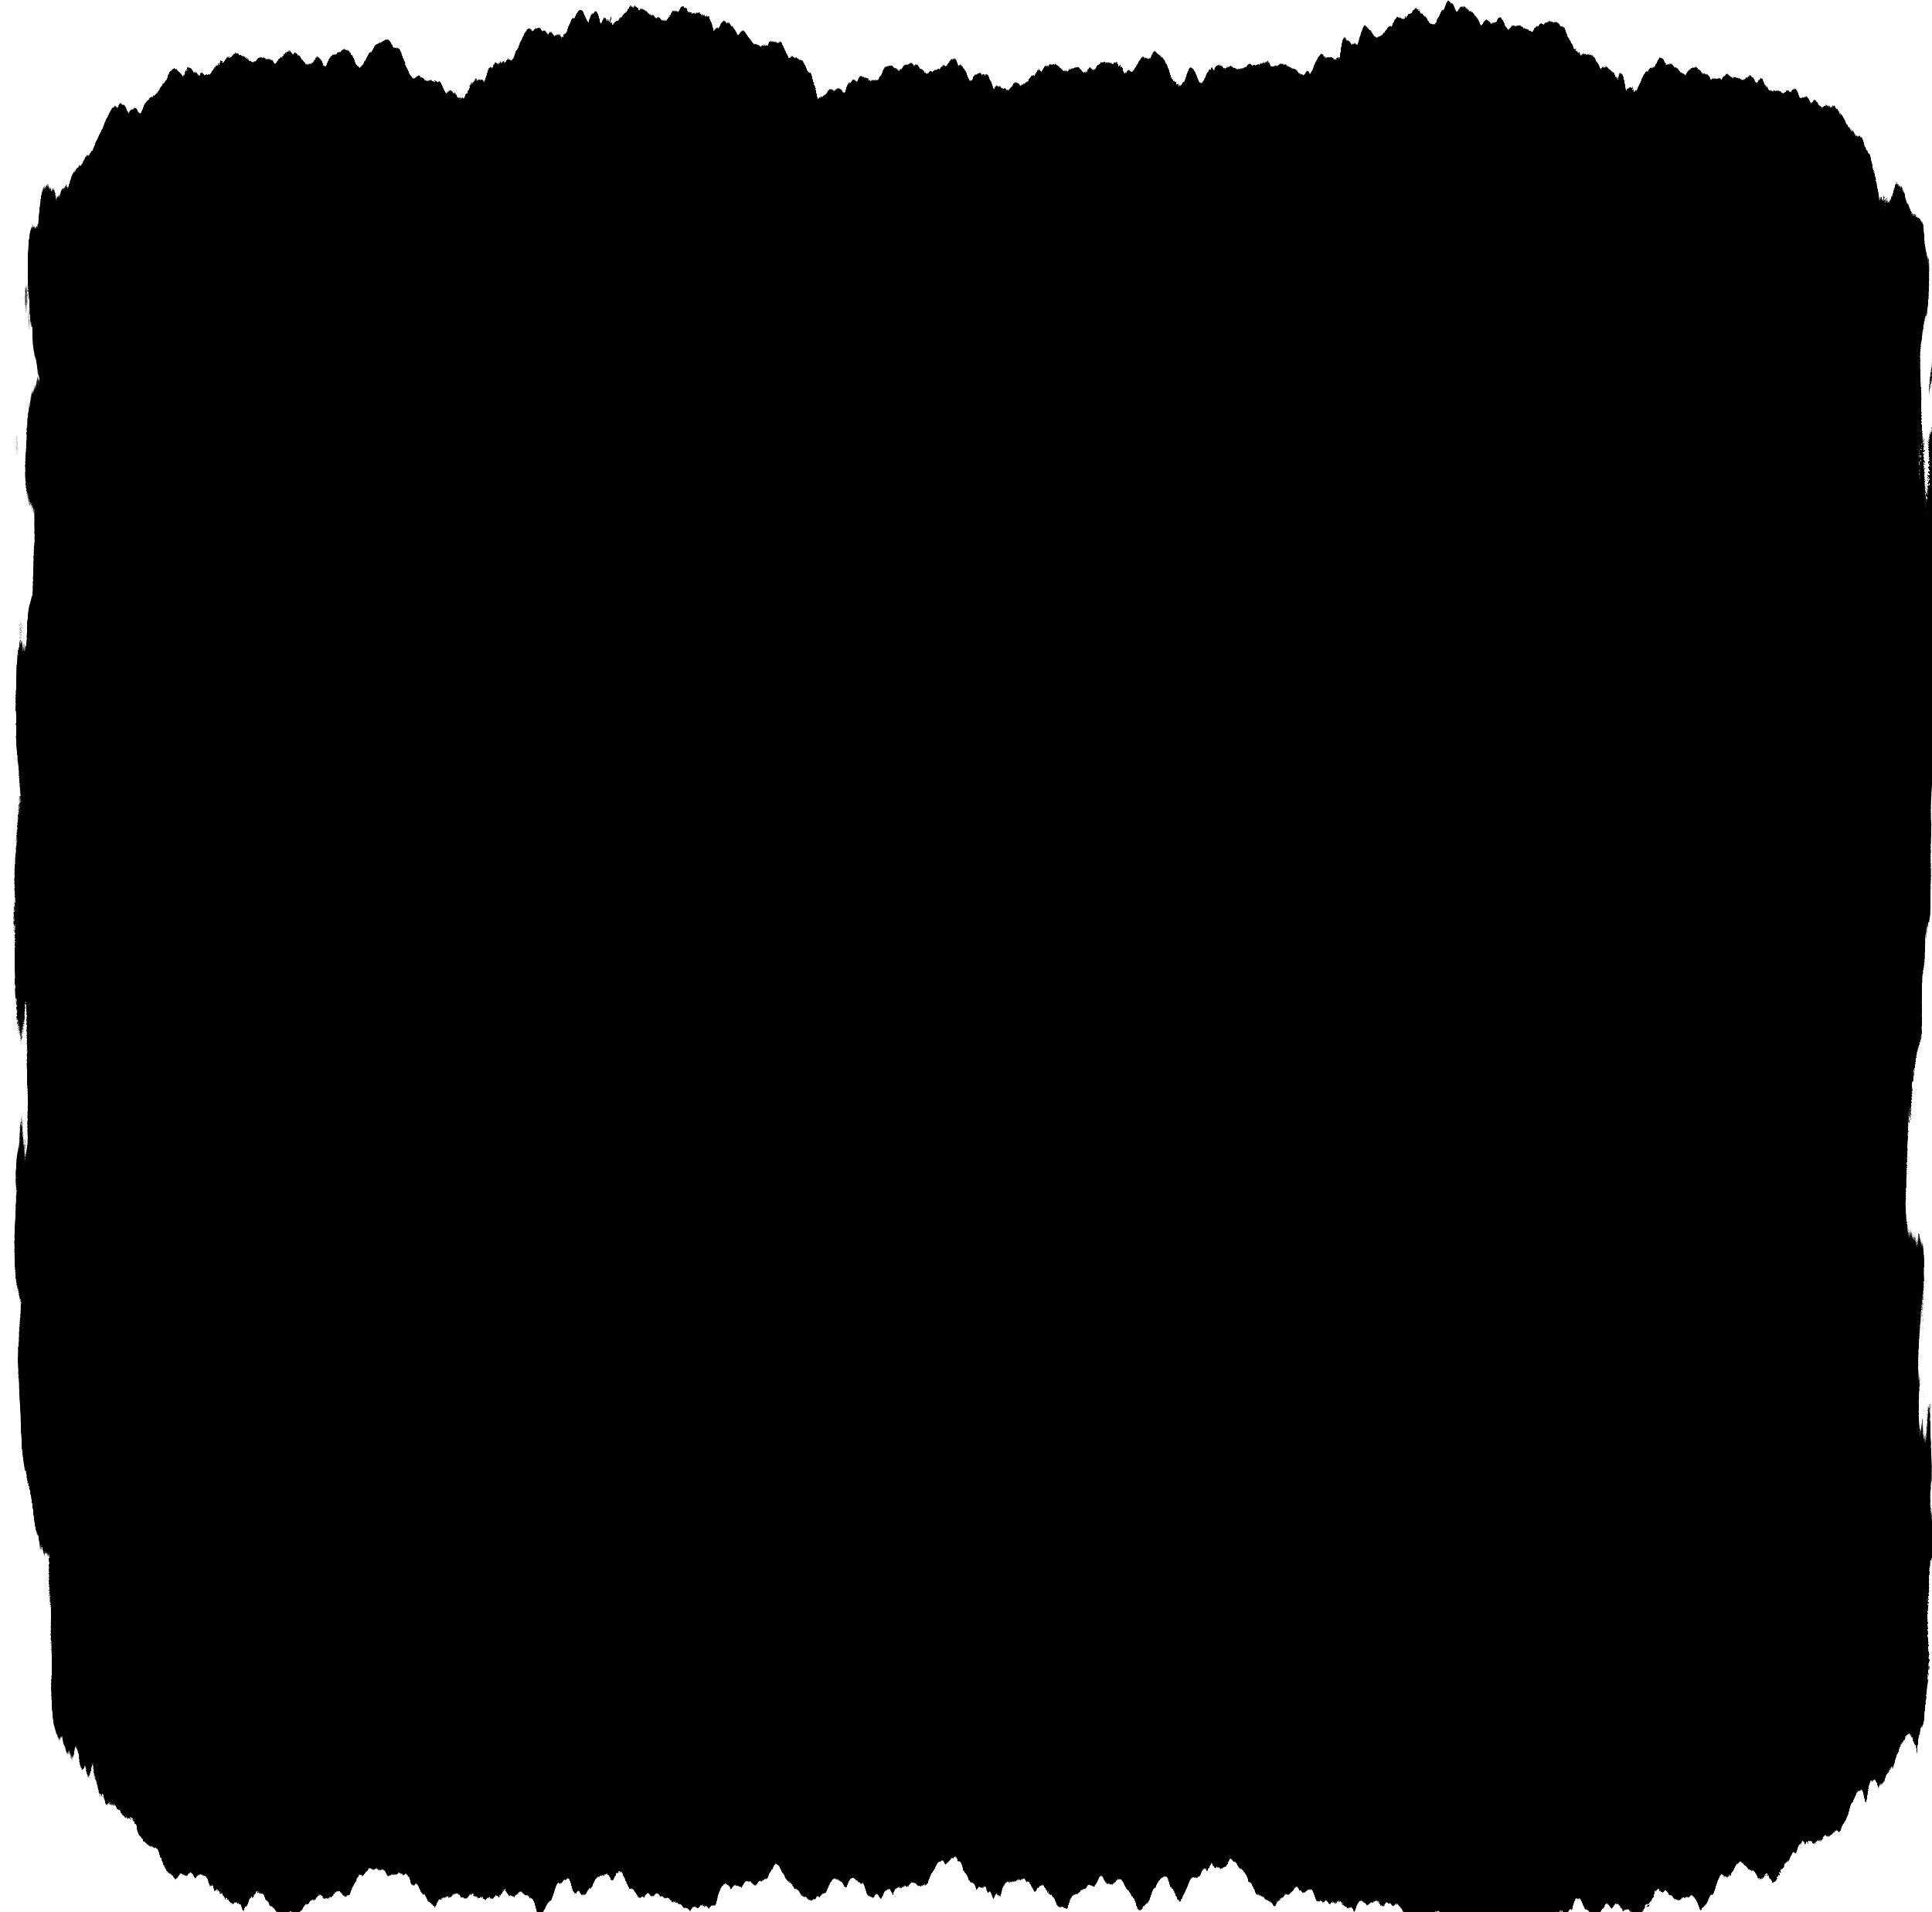
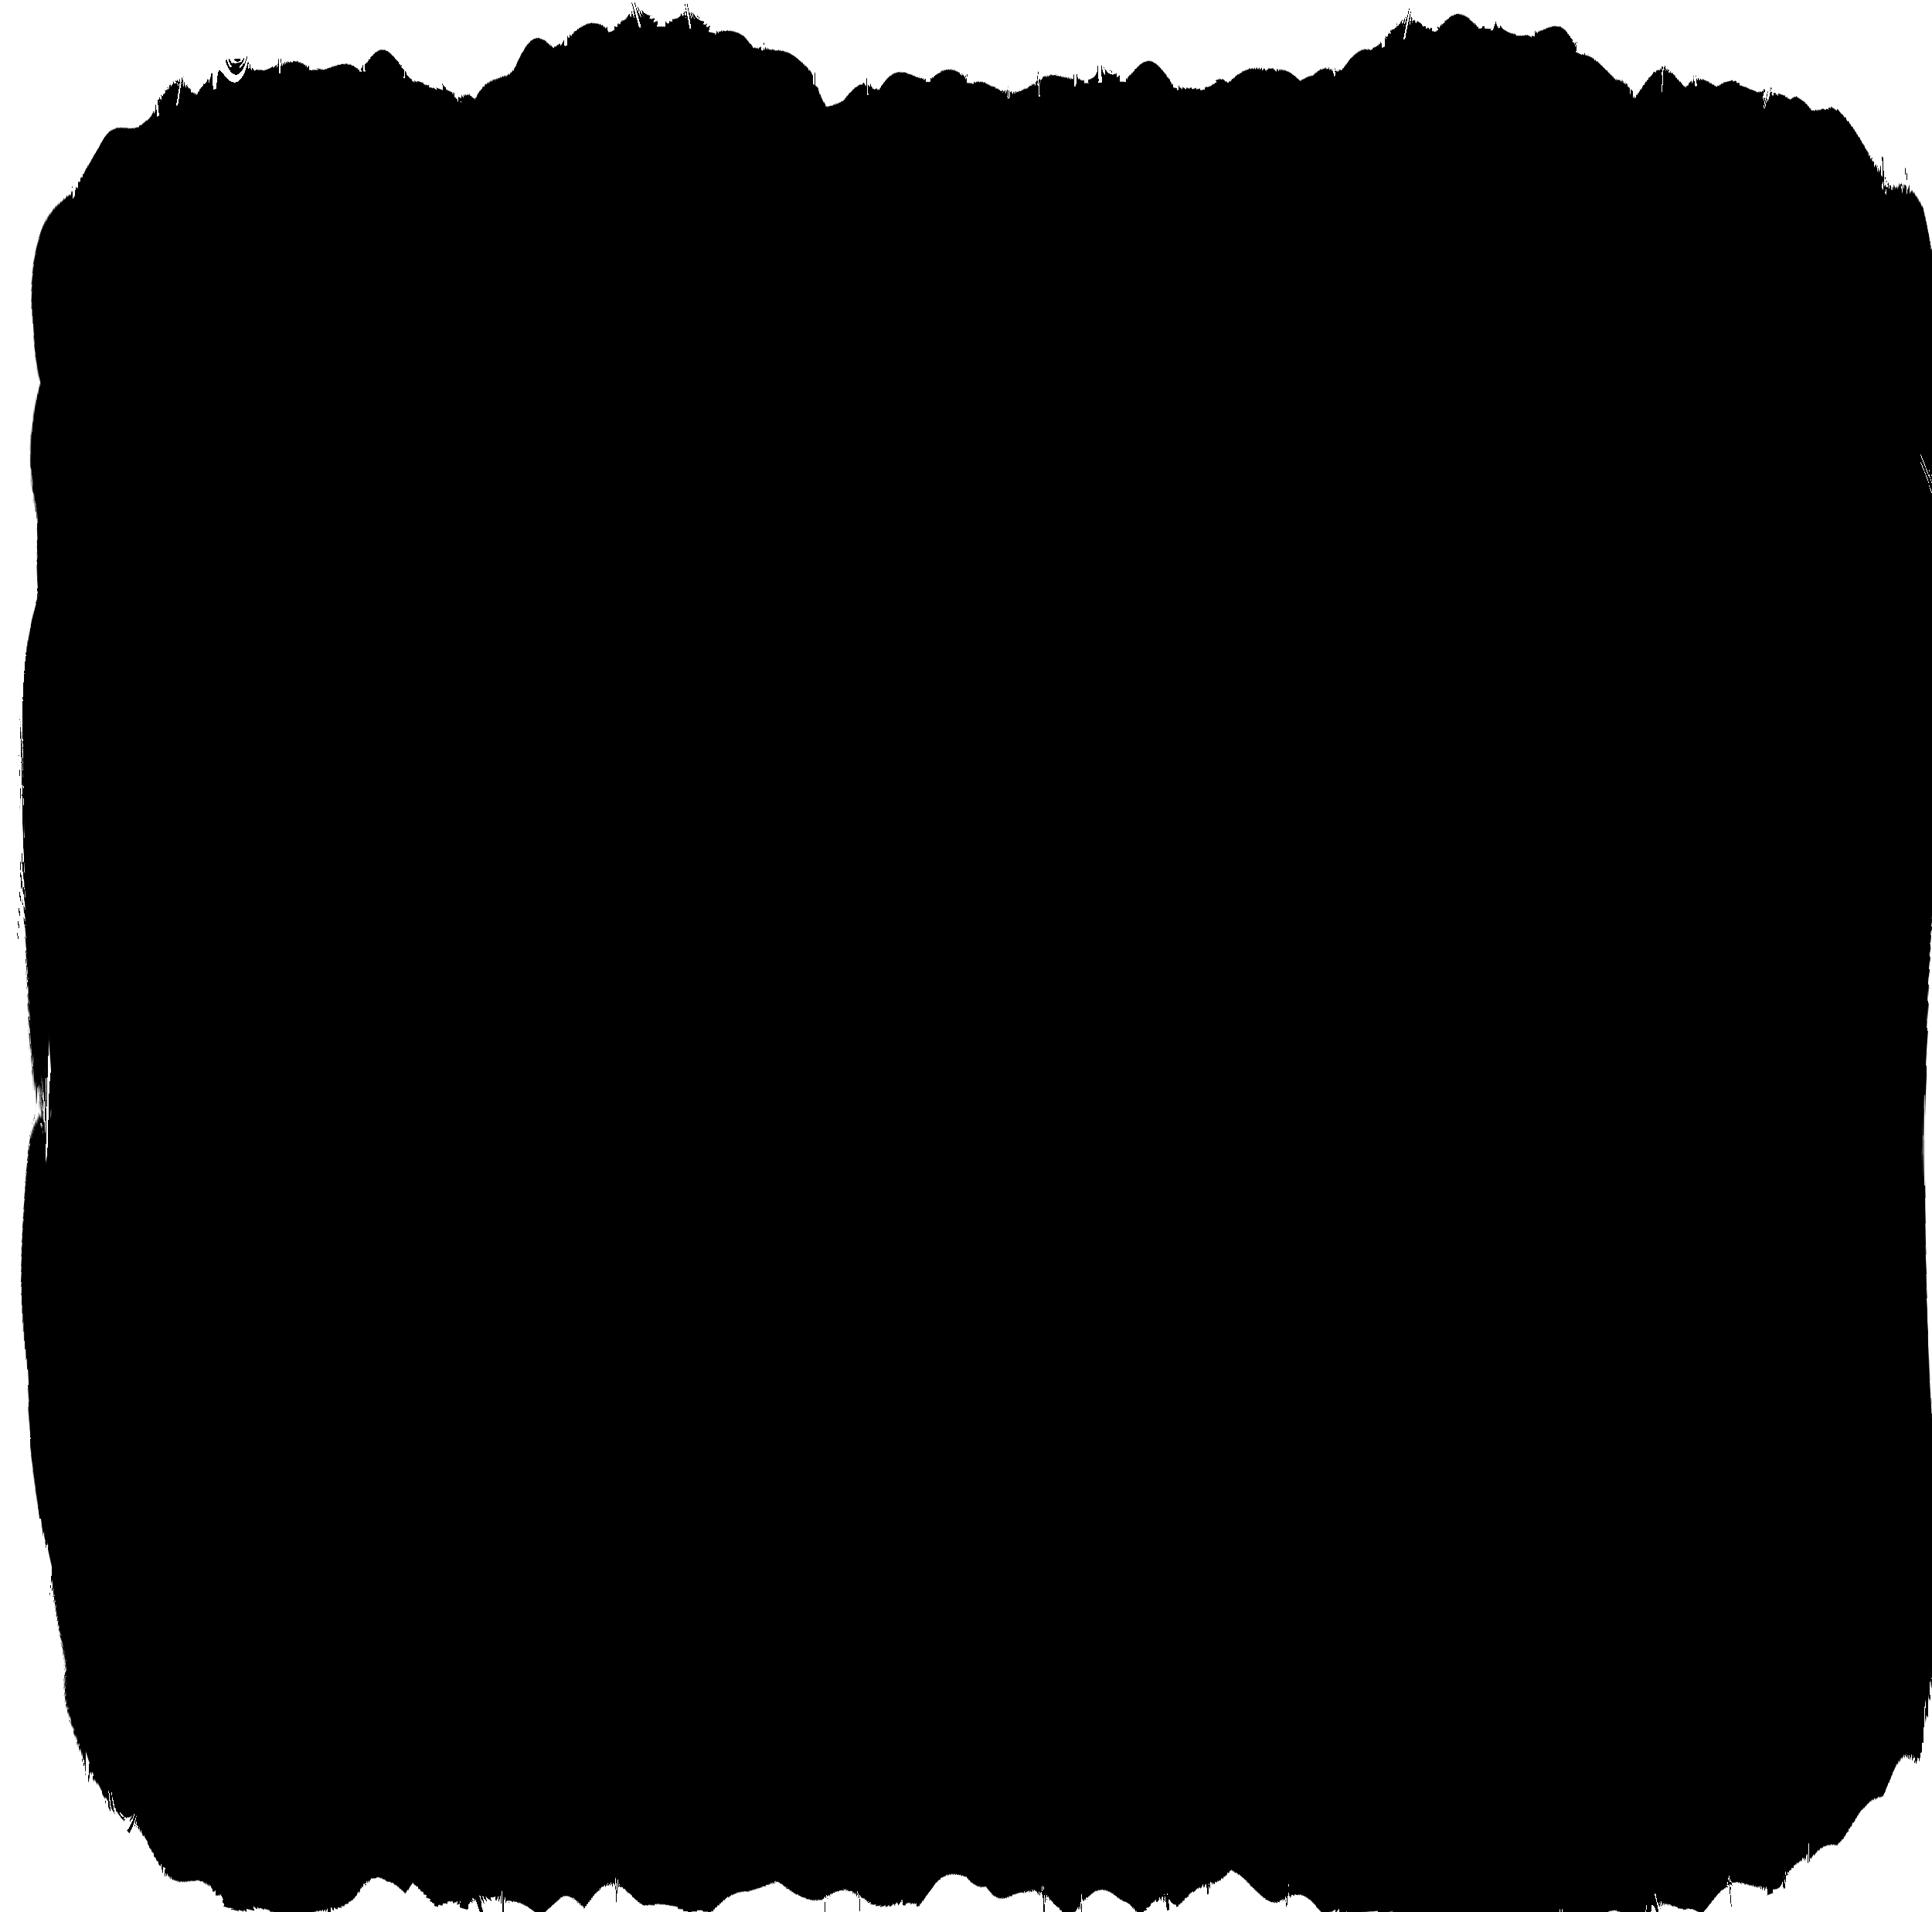
<svg xmlns="http://www.w3.org/2000/svg" width="378" height="374" viewBox="0 0 378 374" fill="none">
  <defs>
    <filter id="handDrawFilter">
-       <feTurbulence type="turbulence" baseFrequency="0.1 0.01" numOctaves="4" seed="1" result="turbulence">
+       <feTurbulence type="turbulence" baseFrequency="0.1 0.01" numOctaves="1" seed="1" result="turbulence">
        <animate attributeName="seed" values="1;15;1" keyTimes="0;.5;1" begin="0s" dur="5s" repeatCount="indefinite" />
      </feTurbulence>
      <feDisplacementMap xChannelSelector="R" yChannelSelector="G" scale="10" in="SourceGraphic" in2="turbulence" />
    </filter>
  </defs>
  <path filter="url(#handDrawFilter)" fill-rule="evenodd" clip-rule="evenodd" d="M88.887 16.131C89.496 15.448 90.136 14.768 90.809 14.096C94.053 10.854 102.638 3.099 116.48 0.828C133.668 -1.992 148.045 5.166 156.727 13.864C157.479 14.618 158.184 15.377 158.844 16.136C164.551 13.179 172.771 10.42 182.905 11.103C188.36 11.47 193.13 12.658 197.286 14.352C209.092 9.455 220.889 10.627 228.932 13.311C229.173 13.22 229.416 13.131 229.661 13.043C236.866 10.465 245.399 9.475 254.296 11.32C263.065 3.934 276.301 -1.746 292.302 1.437C304.822 3.927 312.683 10.926 315.926 14.262C320.566 12.644 325.552 11.765 330.743 11.765C355.596 11.765 375.743 31.913 375.743 56.765V109.61C375.743 114.901 376.01 117.347 376.43 121.193C376.713 123.785 377.066 127.013 377.452 132.175C378.336 143.965 378.152 156.812 375.213 175.792C371.134 202.128 371.113 221.347 372.173 241.78C372.455 247.212 372.846 253.084 373.267 259.398C374.399 276.362 375.743 296.517 375.743 319.905C375.743 337.105 366.518 348.178 362.406 352.389C357.82 357.085 353.175 359.903 350.679 361.3C345.434 364.235 340.201 366.053 336.803 367.119C329.405 369.439 320.947 371.159 313.263 372.232C305.889 373.262 296.342 374.109 287.276 373.408C283.526 373.118 276.307 372.346 268.547 369.176C266.216 369.63 263.762 369.914 261.189 369.988C249.726 370.317 240.994 366.305 235.753 362.983C231.656 365.724 226.434 368.251 220.063 369.6C209.847 371.763 200.393 370.106 192.986 366.927C190.757 365.97 188.733 364.888 186.904 363.746C180.512 367.542 171.503 370.822 160.164 369.846C155.401 369.437 151.184 368.352 147.491 366.894C137.221 370.367 126.644 369.839 117.418 366.406C111.274 369.058 102.224 371.448 91.381 369.695C85.694 368.776 80.722 366.918 76.451 364.558C70.07 368.028 62.756 370 54.981 370C30.128 370 9.981 349.853 9.981 325C9.981 323.299 9.606 320.232 8.003 313.433C7.764 312.421 7.462 311.193 7.12 309.802C5.727 304.145 3.667 295.777 2.495 288.145C0.652 276.141 0.243 264.095 0.243 254.161C0.243 244.001 1.671 234.766 2.933 227.783C3.641 223.867 4.177 221.176 4.632 218.889C4.99 217.09 5.298 215.541 5.602 213.842C5.499 211.741 5.312 208.798 5.042 205.054C4.588 198.746 3.97 191.088 3.31 182.906C3.135 180.745 2.958 178.548 2.78 176.329C1.946 165.936 1.098 155.086 0.571 146.383C0.31 142.08 0.098 137.822 0.027 134.198C-0.008 132.422 -0.021 130.285 0.066 128.12C0.067 128.084 0.069 128.038 0.071 127.982C0.113 126.811 0.303 121.481 1.968 115.642C2.168 114.943 2.537 113.693 3.14 112.095C2.656 105.957 2.446 100.575 2.246 95.443C2.173 93.594 2.102 91.777 2.02 89.97C1.847 86.14 1.817 80.631 2.943 74.605C3.012 74.234 3.09 73.841 3.177 73.428C-0.19 61.061 1.281 47.697 7.916 36.098C14.362 24.828 23.591 18.801 29.211 15.856C40.447 9.97 52.558 8.334 62.036 8.686C67.108 8.874 73.87 9.706 81.042 12.413C83.199 13.227 85.925 14.418 88.887 16.131ZM59.298 35.614C59.416 35.634 59.497 35.648 59.533 35.654C59.544 35.656 59.551 35.657 59.553 35.658C60.017 35.736 59.872 35.694 59.298 35.614ZM0.667 133.249C0.667 133.247 0.671 133.292 0.679 133.391C0.671 133.301 0.666 133.252 0.667 133.249Z" fill="black" />
</svg>
